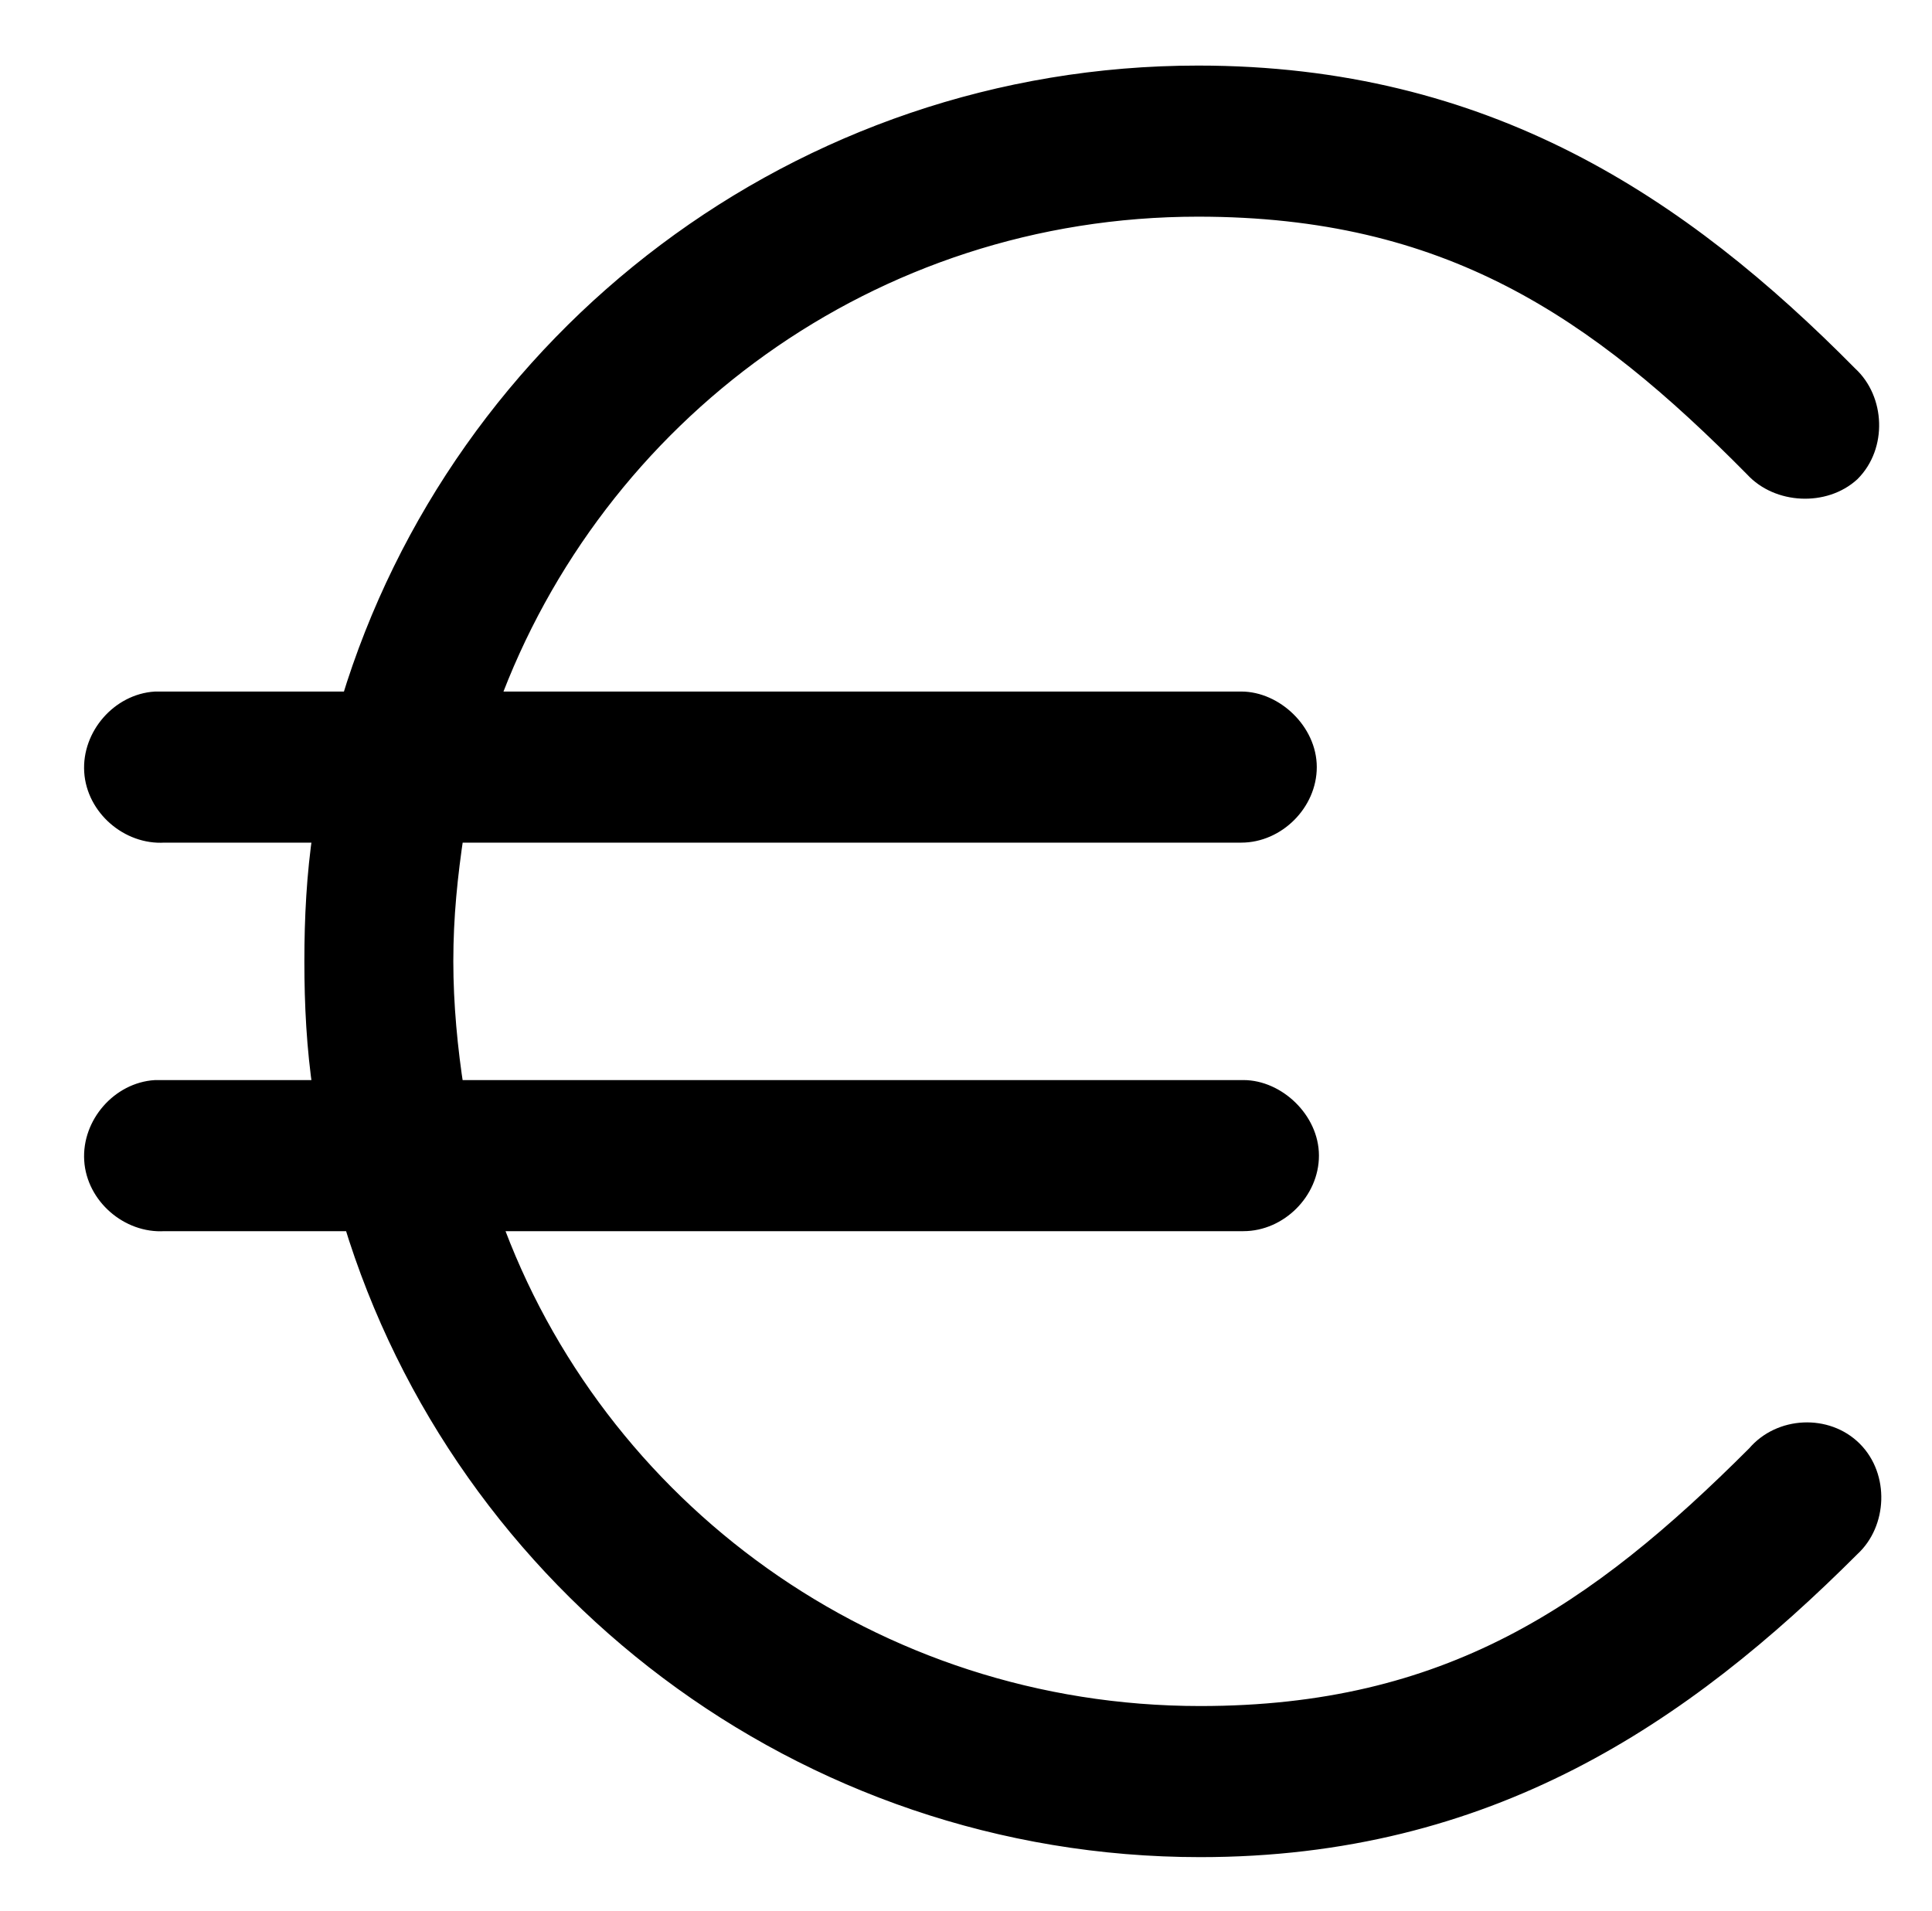
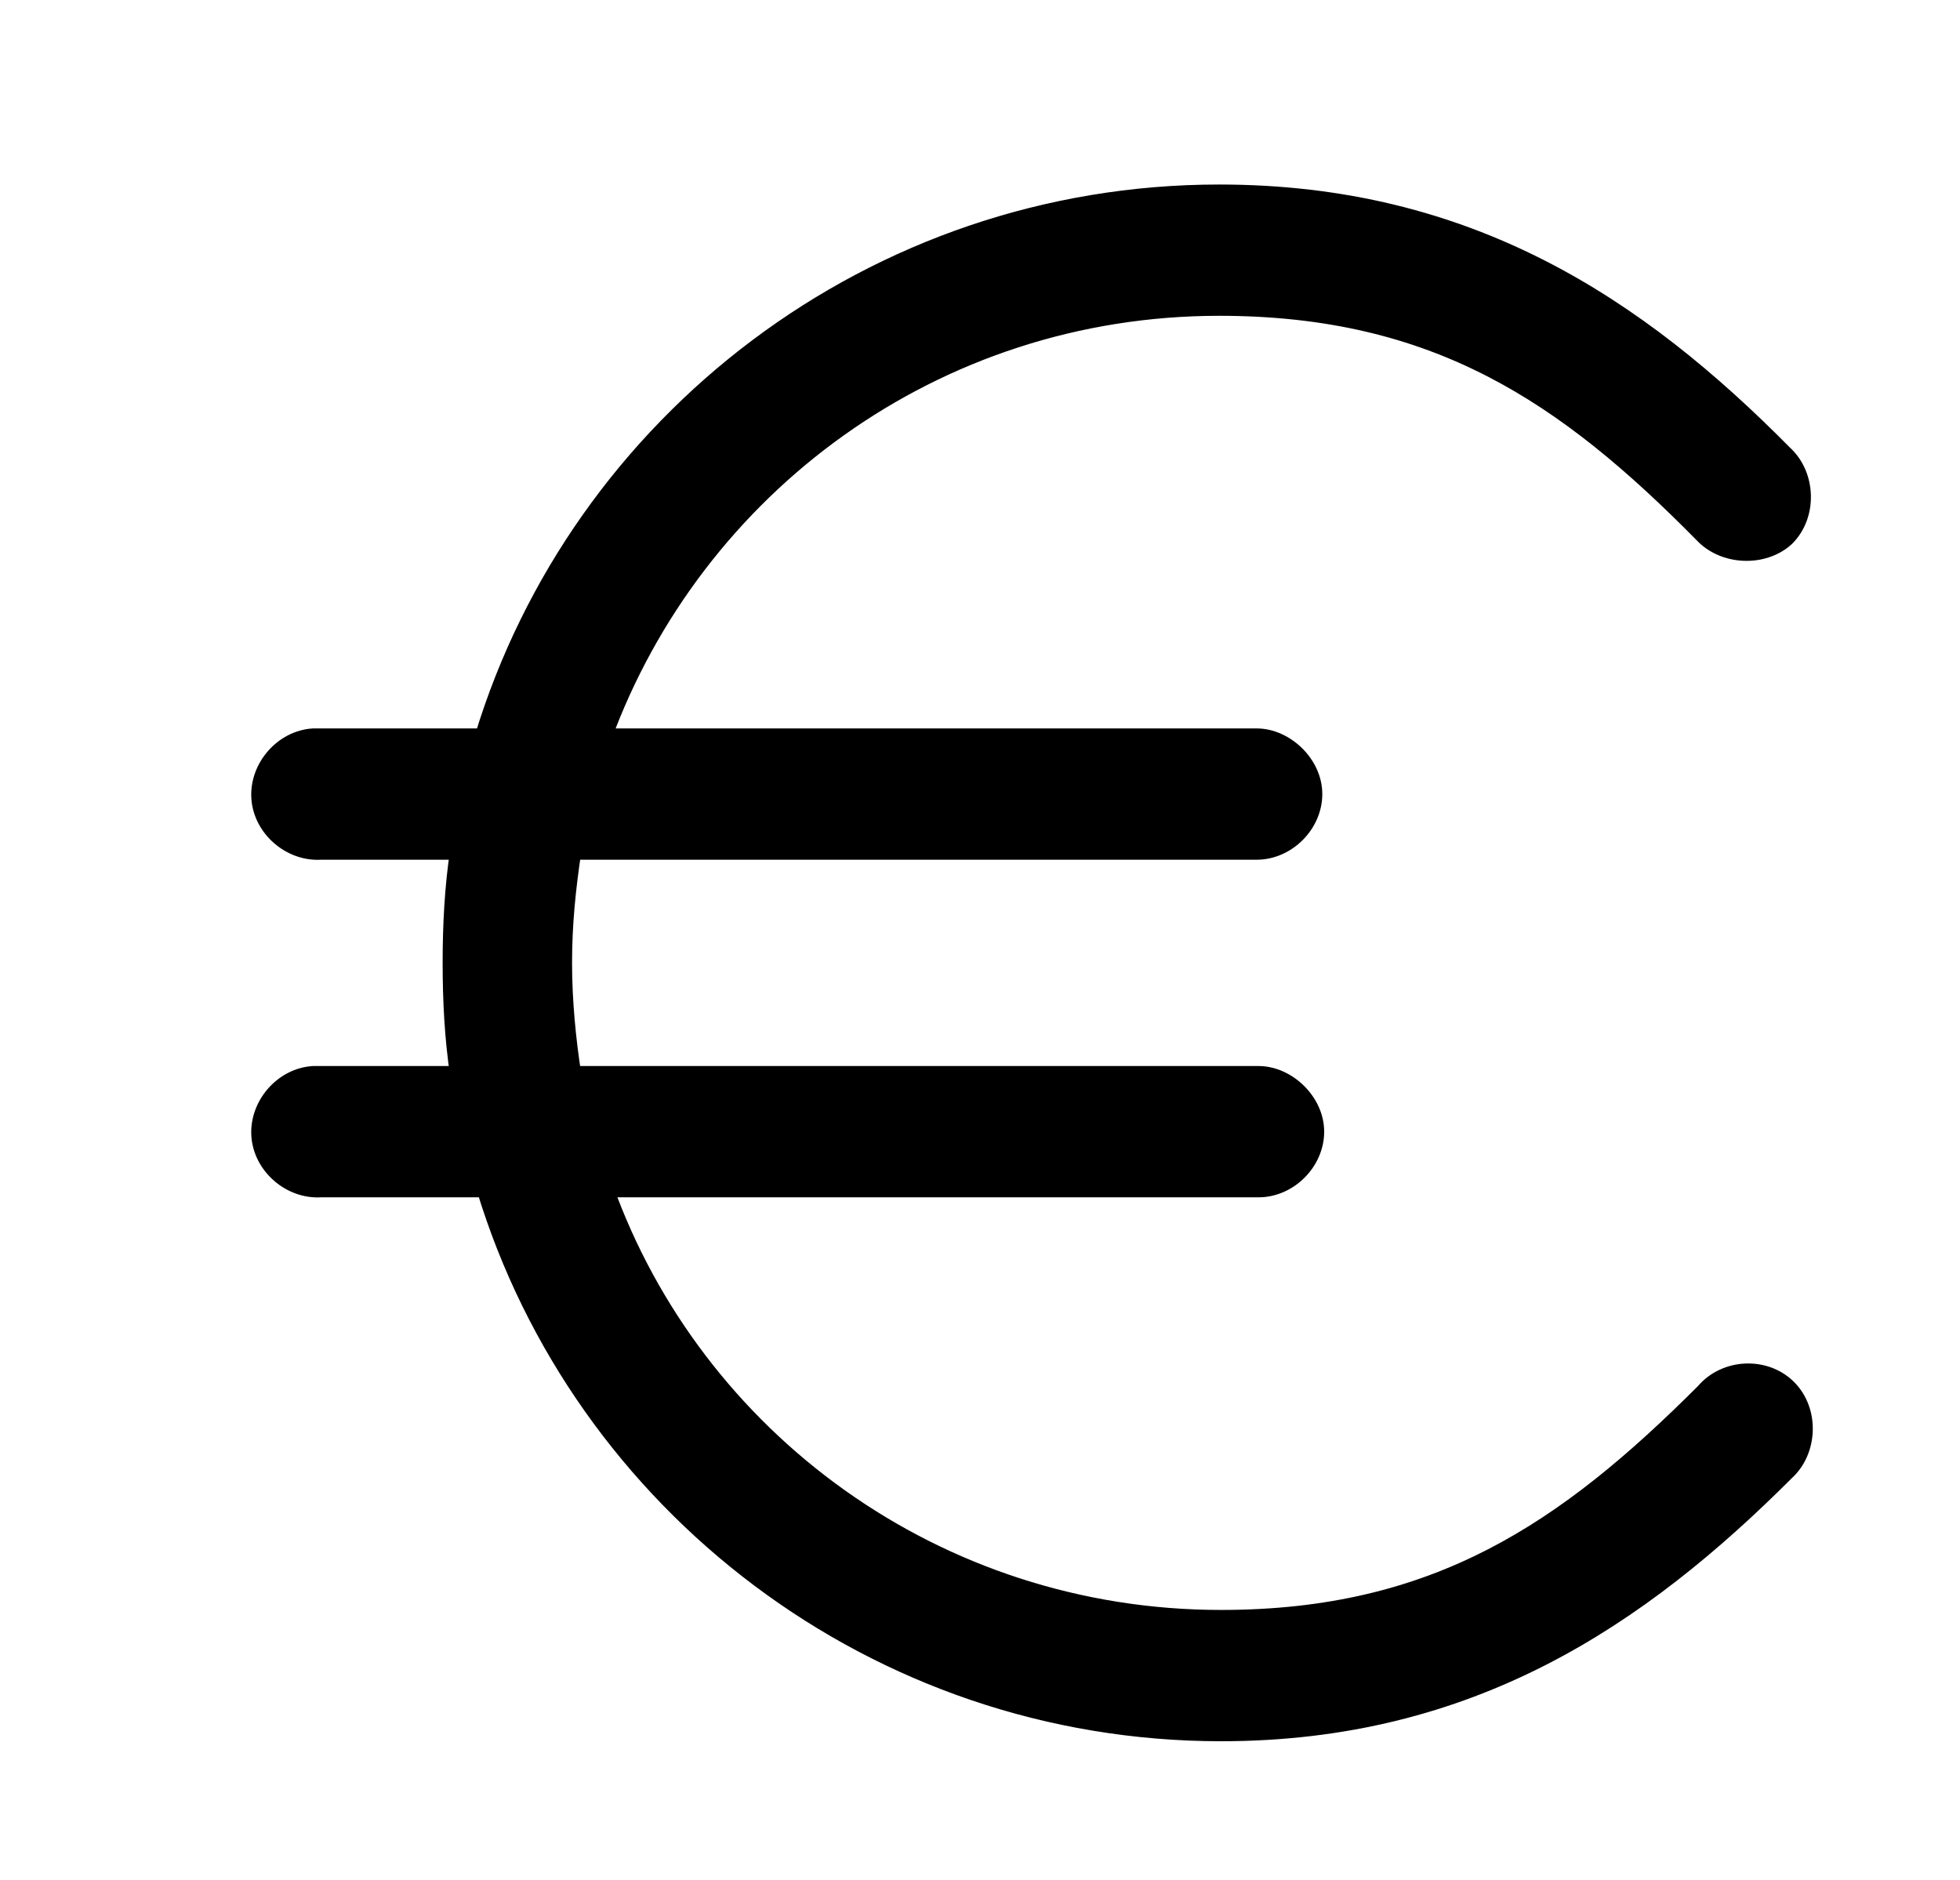
- <svg xmlns="http://www.w3.org/2000/svg" version="1.1" id="Calque_1" x="0px" y="0px" viewBox="0 0 89.5 88.5" style="enable-background:new 0 0 89.5 88.5;" xml:space="preserve">
+ <svg xmlns="http://www.w3.org/2000/svg" version="1.1" id="Calque_1" x="0px" y="0px" viewBox="0 0 104.5 100.2" style="enable-background:new 0 0 104.5 100.2;" xml:space="preserve">
  <style type="text/css">
	.st0{stroke:#000000;stroke-miterlimit:10;}
</style>
  <g transform="translate(0,-952.3622)">
-     <path class="st0" d="M55.5,955.9c-18.4,0-34.1,12.2-39.2,29c-3,0-6.1,0-9.1,0c-1.6,0.1-2.9,1.6-2.8,3.2s1.6,2.9,3.2,2.8H15   c-0.3,2-0.4,4-0.4,6s0.1,4,0.4,6c-2.6,0-5.2,0-7.8,0c-1.6,0.1-2.9,1.6-2.8,3.2s1.6,2.9,3.2,2.8h8.8c5.1,16.8,20.8,29,39.2,29   c13.3,0,22.3-6.1,30.1-13.9c1.2-1.1,1.3-3.2,0.1-4.4c-1.2-1.2-3.3-1.1-4.4,0.2c-7.4,7.4-14.3,12.1-25.8,12.1   c-15.2,0-28.1-9.6-32.9-23h34.9c1.6,0,3-1.4,3-3s-1.5-3-3-3H21c-0.3-1.9-0.5-4-0.5-6c0-2.1,0.2-4,0.5-6h36.5c1.6,0,3-1.4,3-3   s-1.5-3-3-3H22.6c4.9-13.4,17.7-23,32.9-23c11.6,0,18.5,4.7,25.8,12.1c1.1,1.2,3.2,1.3,4.4,0.2c1.2-1.2,1.1-3.3-0.1-4.4   C77.8,961.9,68.8,955.9,55.5,955.9z" />
+     <path class="st0" d="M65,962.7c-18.4,0-34.1,12.2-39.2,29c-3,0-6.1,0-9.1,0c-1.6,0.1-2.9,1.6-2.8,3.2s1.6,2.9,3.2,2.8h7.4   c-0.3,2-0.4,4-0.4,6s0.1,4,0.4,6c-2.6,0-5.2,0-7.8,0c-1.6,0.1-2.9,1.6-2.8,3.2s1.6,2.9,3.2,2.8h8.8c5.1,16.8,20.8,29,39.2,29   c13.3,0,22.3-6.1,30.1-13.9c1.2-1.1,1.3-3.2,0.1-4.4c-1.2-1.2-3.3-1.1-4.4,0.2c-7.4,7.4-14.3,12.1-25.8,12.1   c-15.2,0-28.1-9.6-32.9-23h34.9c1.6,0,3-1.4,3-3s-1.5-3-3-3H30.5c-0.3-1.9-0.5-4-0.5-6c0-2.1,0.2-4,0.5-6H67c1.6,0,3-1.4,3-3   s-1.5-3-3-3H32.1c4.9-13.4,17.7-23,32.9-23c11.6,0,18.5,4.7,25.8,12.1c1.1,1.2,3.2,1.3,4.4,0.2c1.2-1.2,1.1-3.3-0.1-4.4   C87.3,968.7,78.3,962.7,65,962.7z" />
  </g>
</svg>
